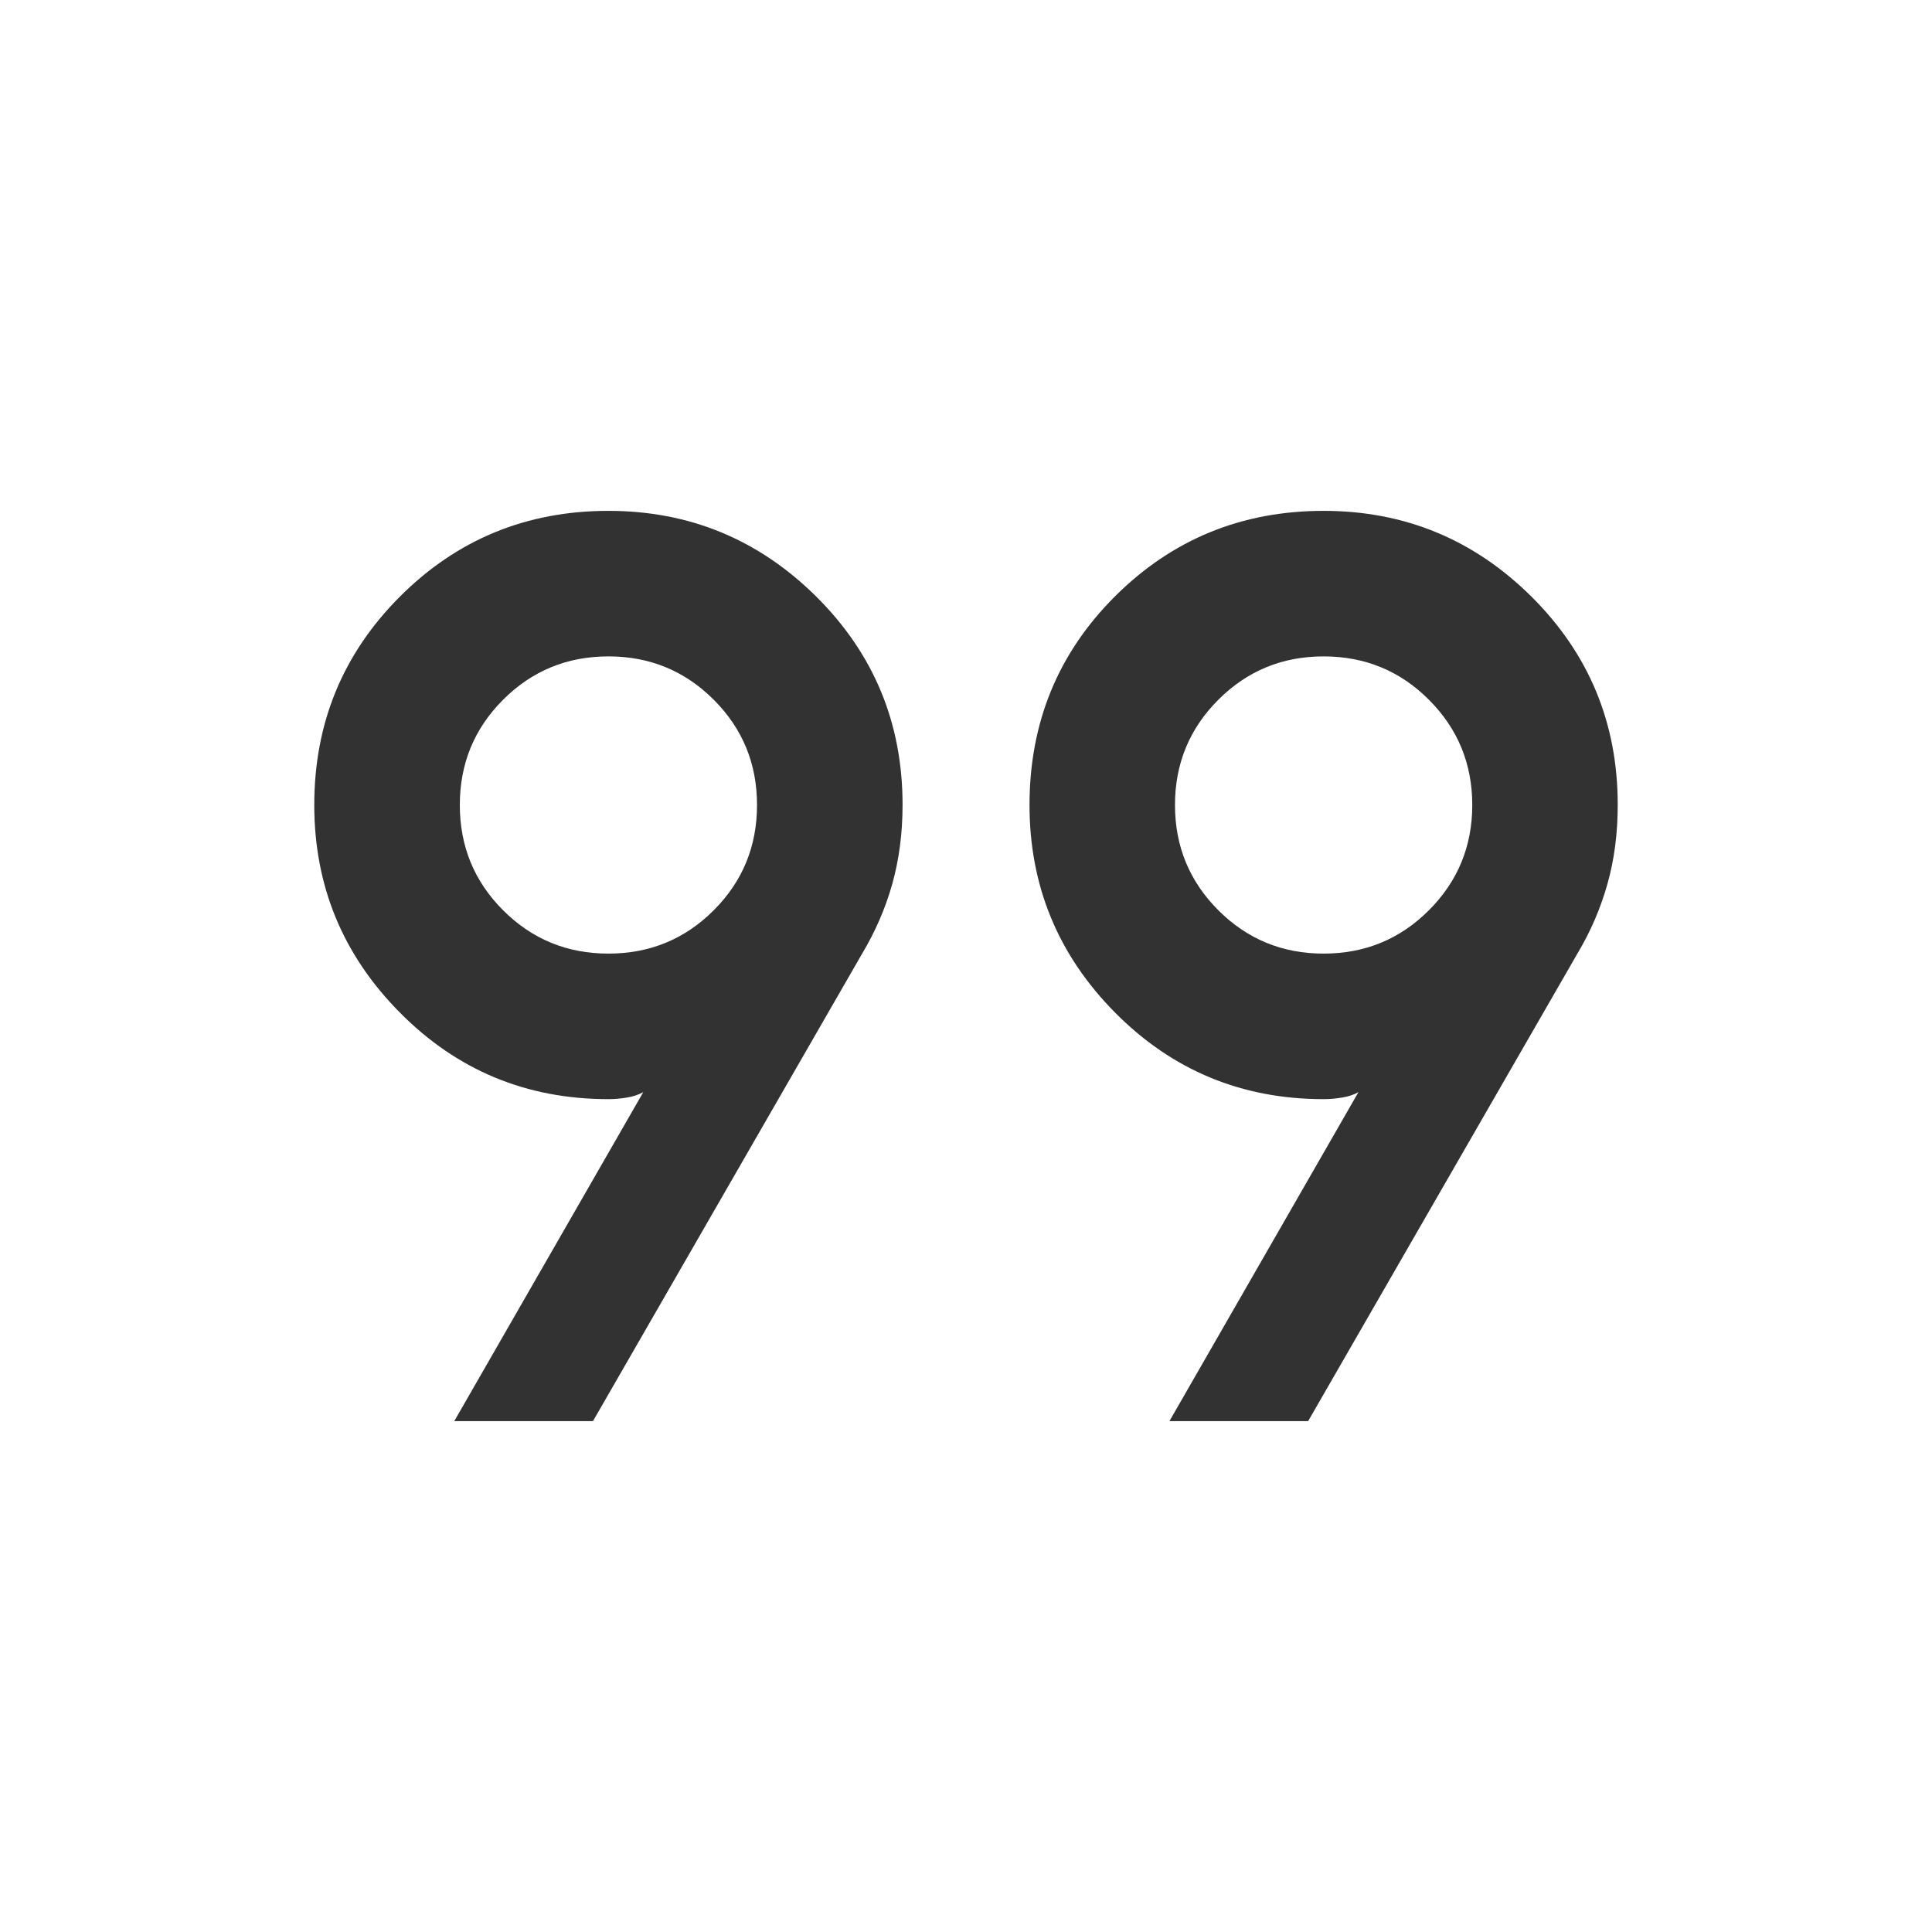
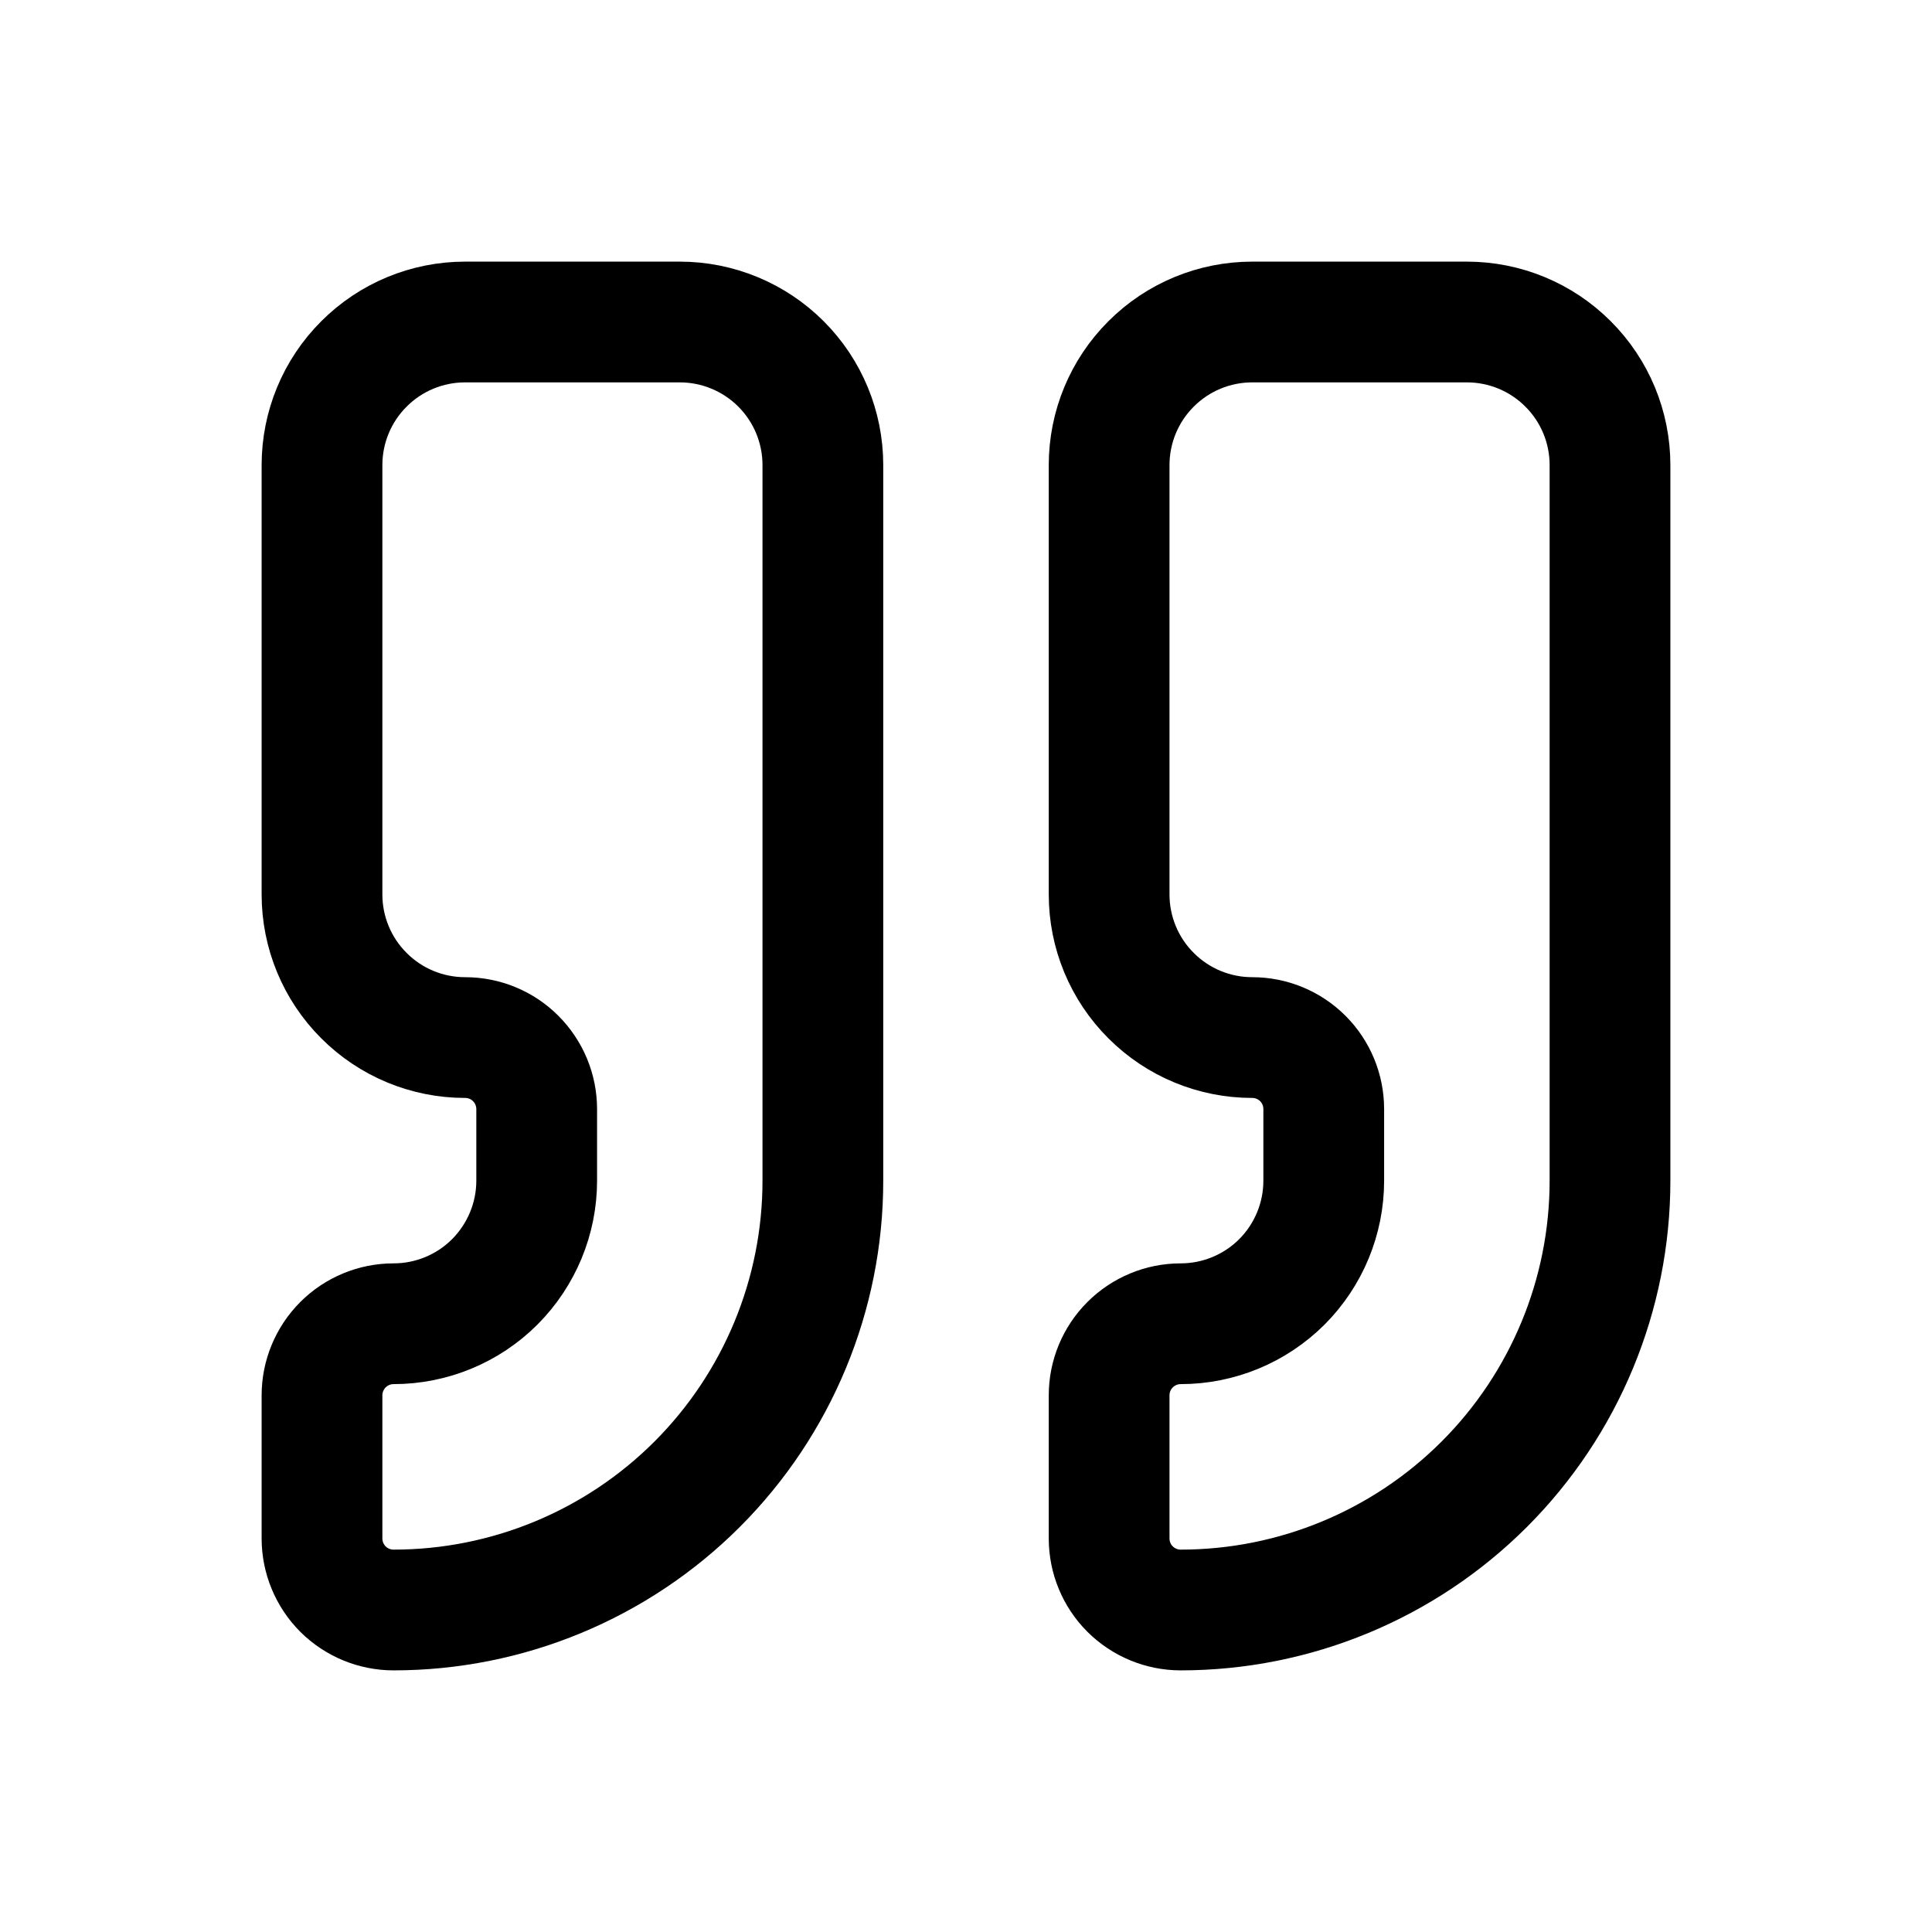
<svg xmlns="http://www.w3.org/2000/svg" width="24" height="24" viewBox="0 0 24 24" fill="none">
-   <path d="M5.643 17.654L7.991 13.567C7.933 13.599 7.866 13.622 7.789 13.634C7.712 13.647 7.635 13.654 7.558 13.654C6.541 13.654 5.678 13.296 4.969 12.58C4.259 11.865 3.904 11.005 3.904 10C3.904 8.983 4.259 8.12 4.969 7.41C5.678 6.701 6.541 6.346 7.558 6.346C8.563 6.346 9.423 6.701 10.139 7.41C10.854 8.12 11.212 8.982 11.212 9.997C11.212 10.35 11.169 10.678 11.084 10.981C10.999 11.283 10.874 11.572 10.71 11.846L7.366 17.654H5.643ZM14.527 17.654L16.875 13.567C16.818 13.599 16.75 13.622 16.673 13.634C16.596 13.647 16.52 13.654 16.442 13.654C15.426 13.654 14.563 13.296 13.853 12.58C13.144 11.865 12.789 11.005 12.789 10C12.789 8.977 13.144 8.112 13.853 7.406C14.563 6.699 15.426 6.346 16.442 6.346C17.447 6.346 18.308 6.701 19.023 7.41C19.738 8.12 20.096 8.982 20.096 9.997C20.096 10.35 20.054 10.678 19.968 10.981C19.883 11.283 19.759 11.572 19.595 11.846L16.25 17.654H14.527ZM7.558 11.846C8.071 11.846 8.507 11.667 8.866 11.308C9.225 10.949 9.404 10.513 9.404 10C9.404 9.487 9.225 9.051 8.866 8.692C8.507 8.333 8.071 8.154 7.558 8.154C7.045 8.154 6.609 8.333 6.25 8.692C5.891 9.051 5.712 9.487 5.712 10C5.712 10.513 5.891 10.949 6.25 11.308C6.609 11.667 7.045 11.846 7.558 11.846ZM16.442 11.846C16.955 11.846 17.391 11.667 17.75 11.308C18.109 10.949 18.289 10.513 18.289 10C18.289 9.487 18.109 9.051 17.75 8.692C17.391 8.333 16.955 8.154 16.442 8.154C15.93 8.154 15.494 8.333 15.135 8.692C14.776 9.051 14.596 9.487 14.596 10C14.596 10.513 14.776 10.949 15.135 11.308C15.494 11.667 15.93 11.846 16.442 11.846Z" fill="#323232" />
+   <path d="M15.556 4C15.084 4 14.632 4.187 14.299 4.521C13.965 4.854 13.778 5.306 13.778 5.778V11.111C13.778 11.583 13.965 12.035 14.299 12.368C14.632 12.702 15.084 12.889 15.556 12.889C15.791 12.889 16.017 12.982 16.184 13.149C16.351 13.316 16.444 13.542 16.444 13.778V14.667C16.444 15.138 16.257 15.59 15.924 15.924C15.59 16.257 15.138 16.444 14.667 16.444C14.431 16.444 14.205 16.538 14.038 16.705C13.871 16.872 13.778 17.098 13.778 17.333V19.111C13.778 19.347 13.871 19.573 14.038 19.74C14.205 19.906 14.431 20 14.667 20C16.081 20 17.438 19.438 18.438 18.438C19.438 17.438 20 16.081 20 14.667V5.778C20 5.306 19.813 4.854 19.479 4.521C19.146 4.187 18.694 4 18.222 4H15.556Z" stroke="black" stroke-width="1.5" stroke-linecap="round" stroke-linejoin="round" />
+   <path d="M5.778 4C5.306 4 4.854 4.187 4.521 4.521C4.187 4.854 4 5.306 4 5.778V11.111C4 11.583 4.187 12.035 4.521 12.368C4.854 12.702 5.306 12.889 5.778 12.889C6.014 12.889 6.24 12.982 6.406 13.149C6.573 13.316 6.667 13.542 6.667 13.778V14.667C6.667 15.138 6.479 15.59 6.146 15.924C5.813 16.257 5.36 16.444 4.889 16.444C4.653 16.444 4.427 16.538 4.26 16.705C4.094 16.872 4 17.098 4 17.333V19.111C4 19.347 4.094 19.573 4.26 19.74C4.427 19.906 4.653 20 4.889 20C6.303 20 7.66 19.438 8.66 18.438C9.66 17.438 10.222 16.081 10.222 14.667V5.778C10.222 5.306 10.035 4.854 9.702 4.521C9.368 4.187 8.916 4 8.444 4H5.778Z" stroke="black" stroke-width="1.5" stroke-linecap="round" stroke-linejoin="round" />
</svg>
